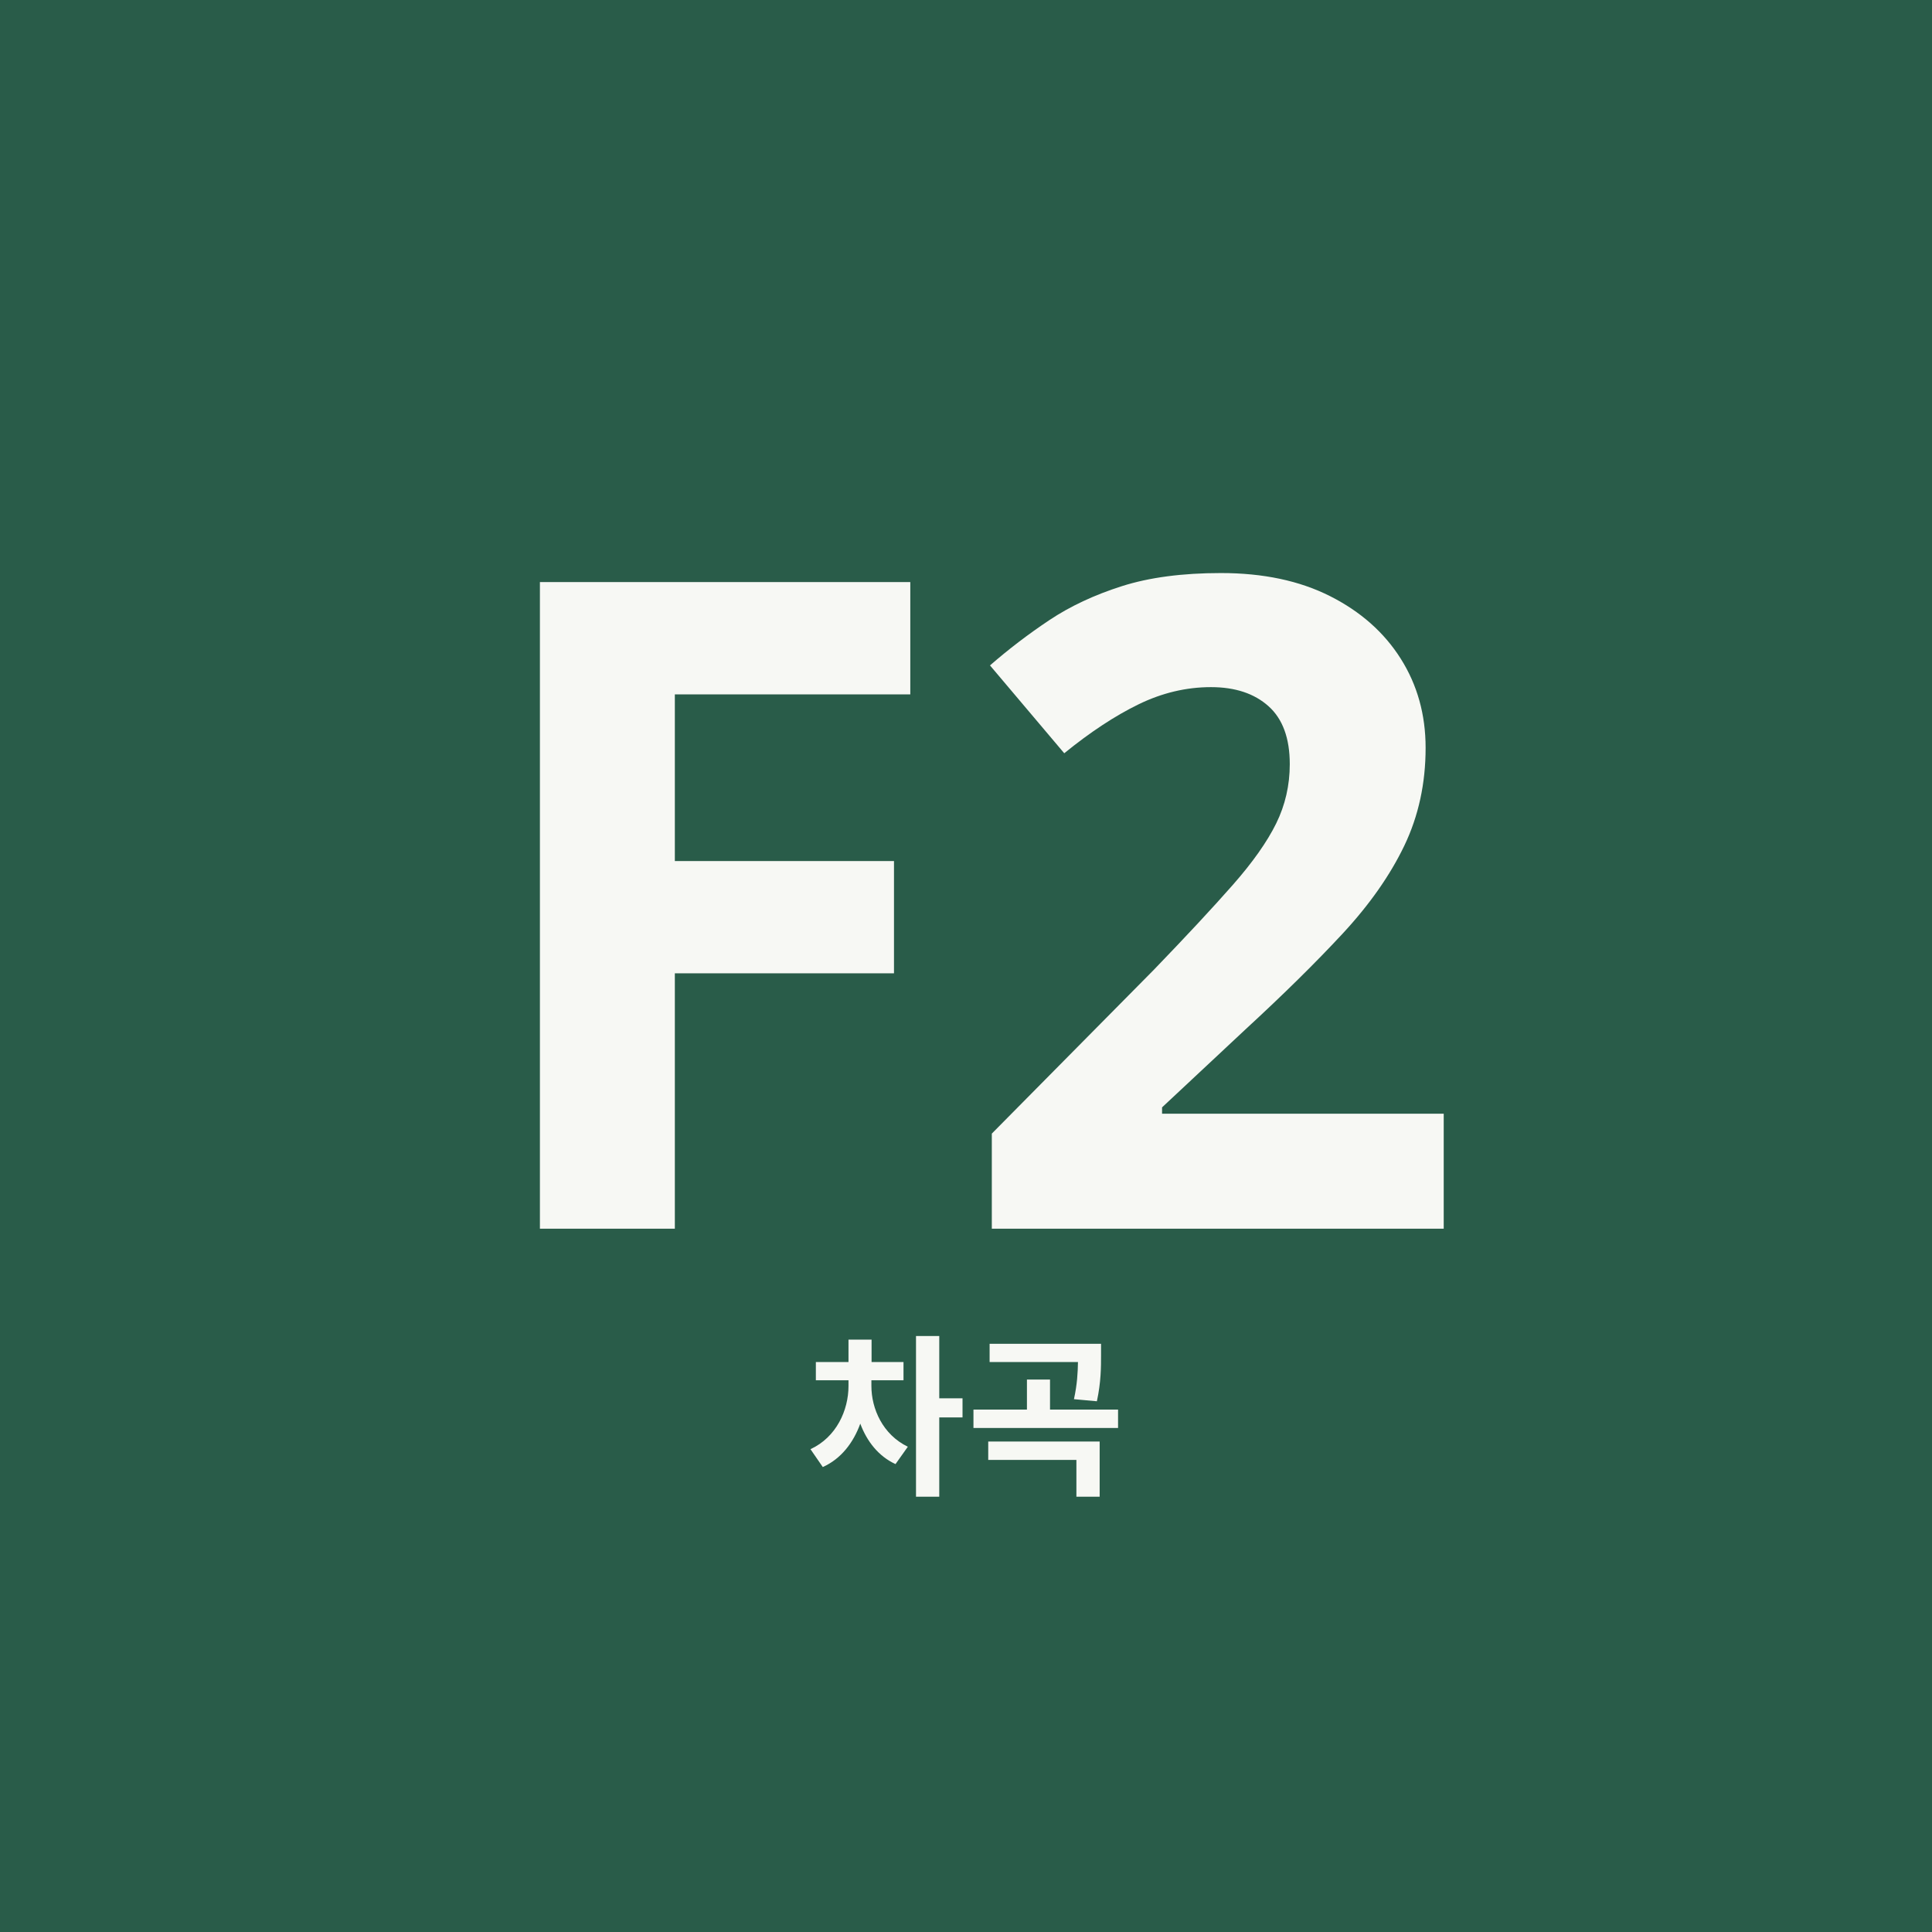
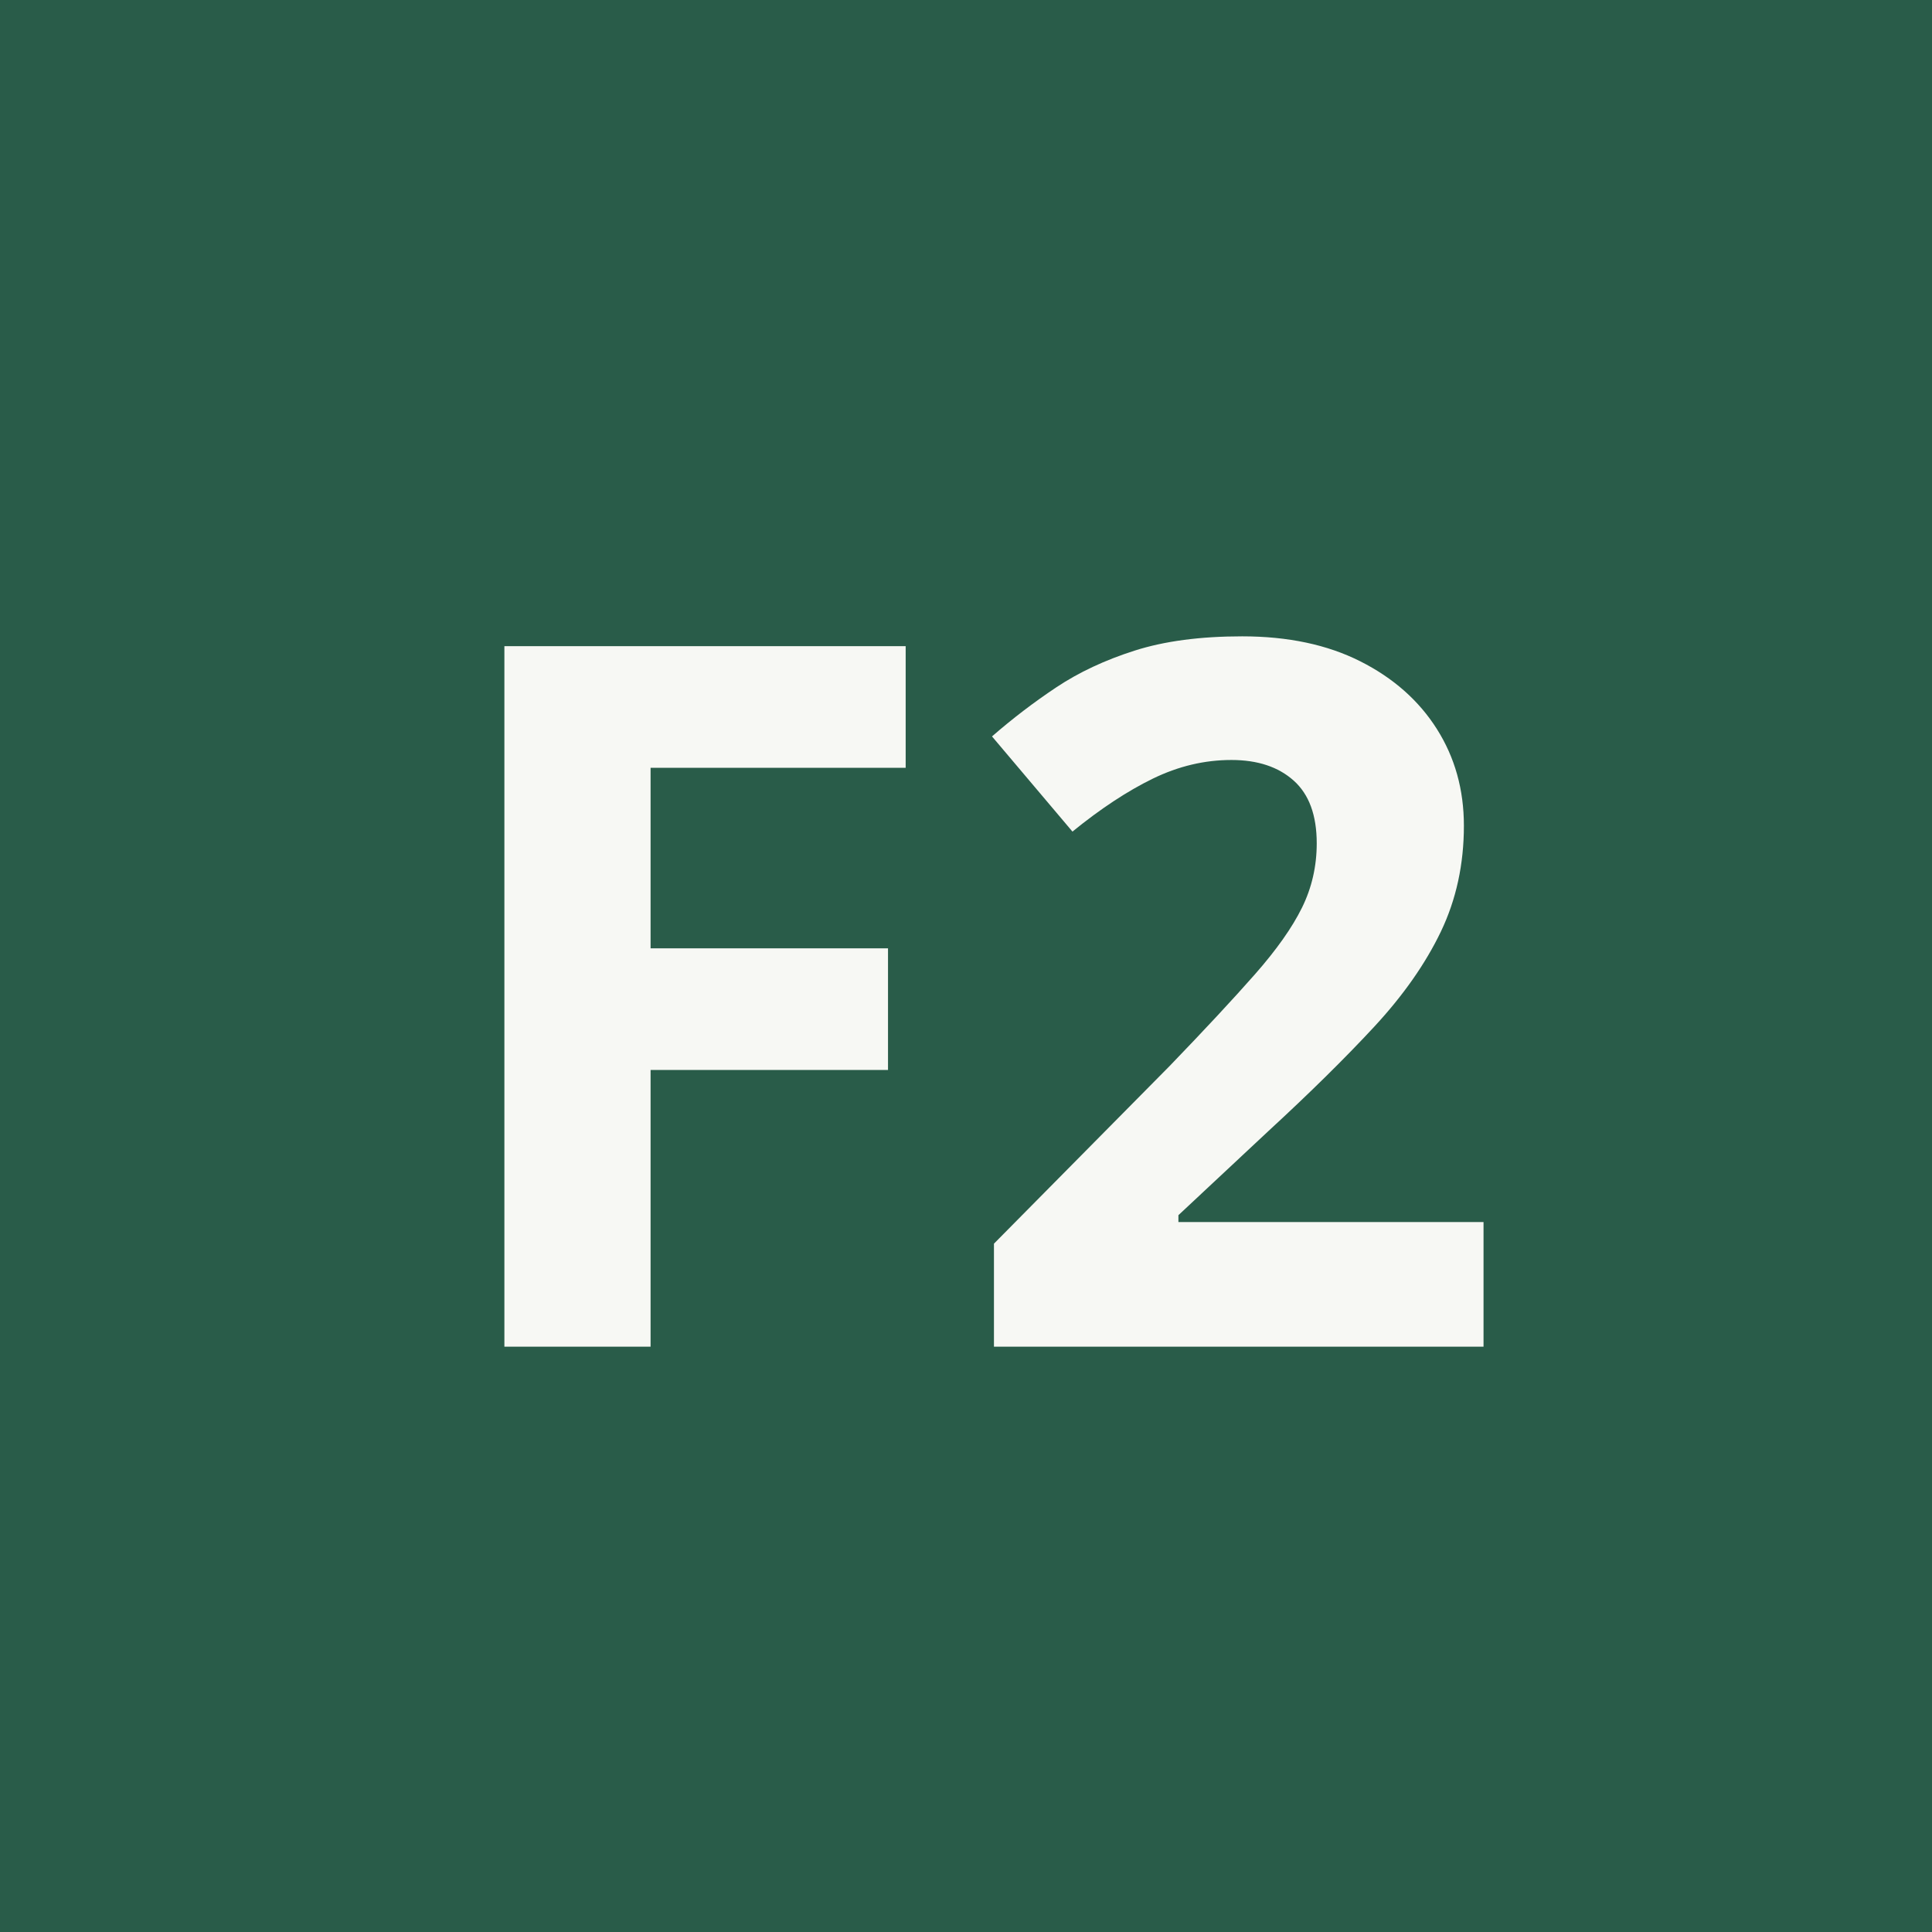
<svg xmlns="http://www.w3.org/2000/svg" width="1024" height="1024" viewBox="0 0 1024 1024">
  <rect width="1024" height="1024" fill="#295C49" />
  <g fill="#F7F8F4" font-family="Noto Sans KR" font-weight="700" text-anchor="middle">
-     <text x="512" y="465" dominant-baseline="central" font-size="480">F2</text>
-     <text x="512" y="745" dominant-baseline="central" font-size="92">차곡</text>
+     <text x="512" y="512" dominant-baseline="central" font-size="520">F2</text>
  </g>
</svg>
